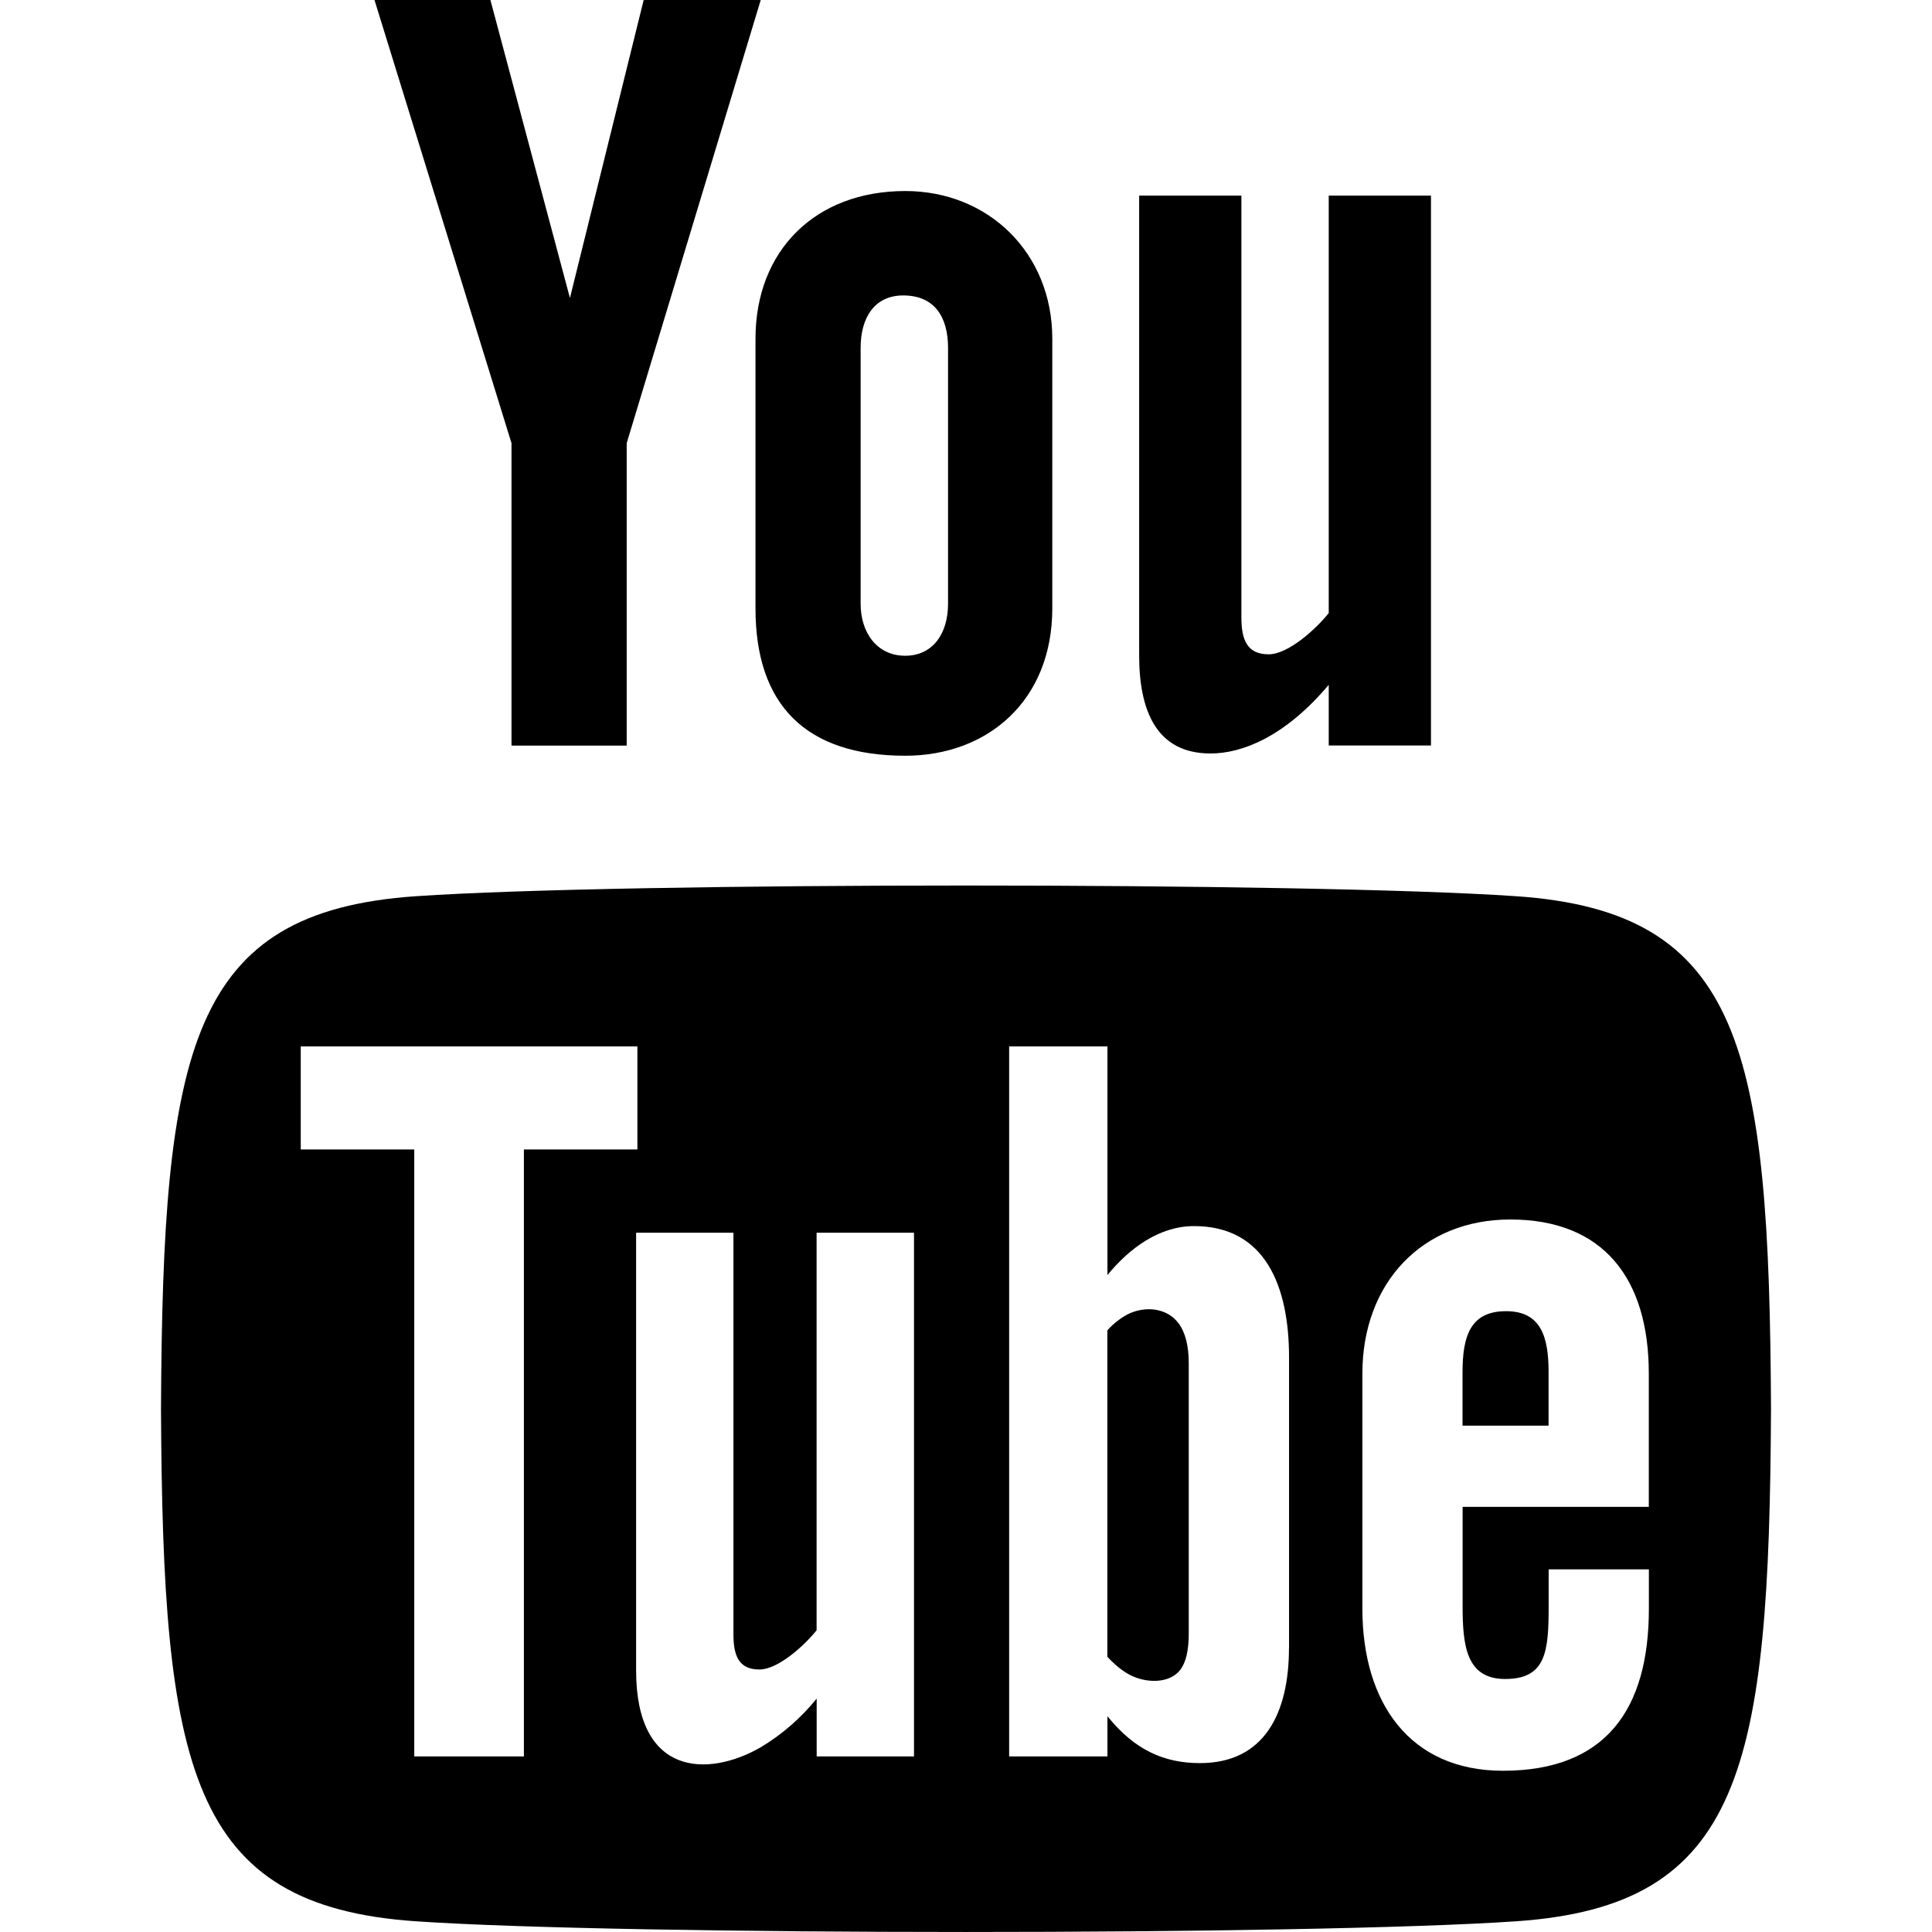
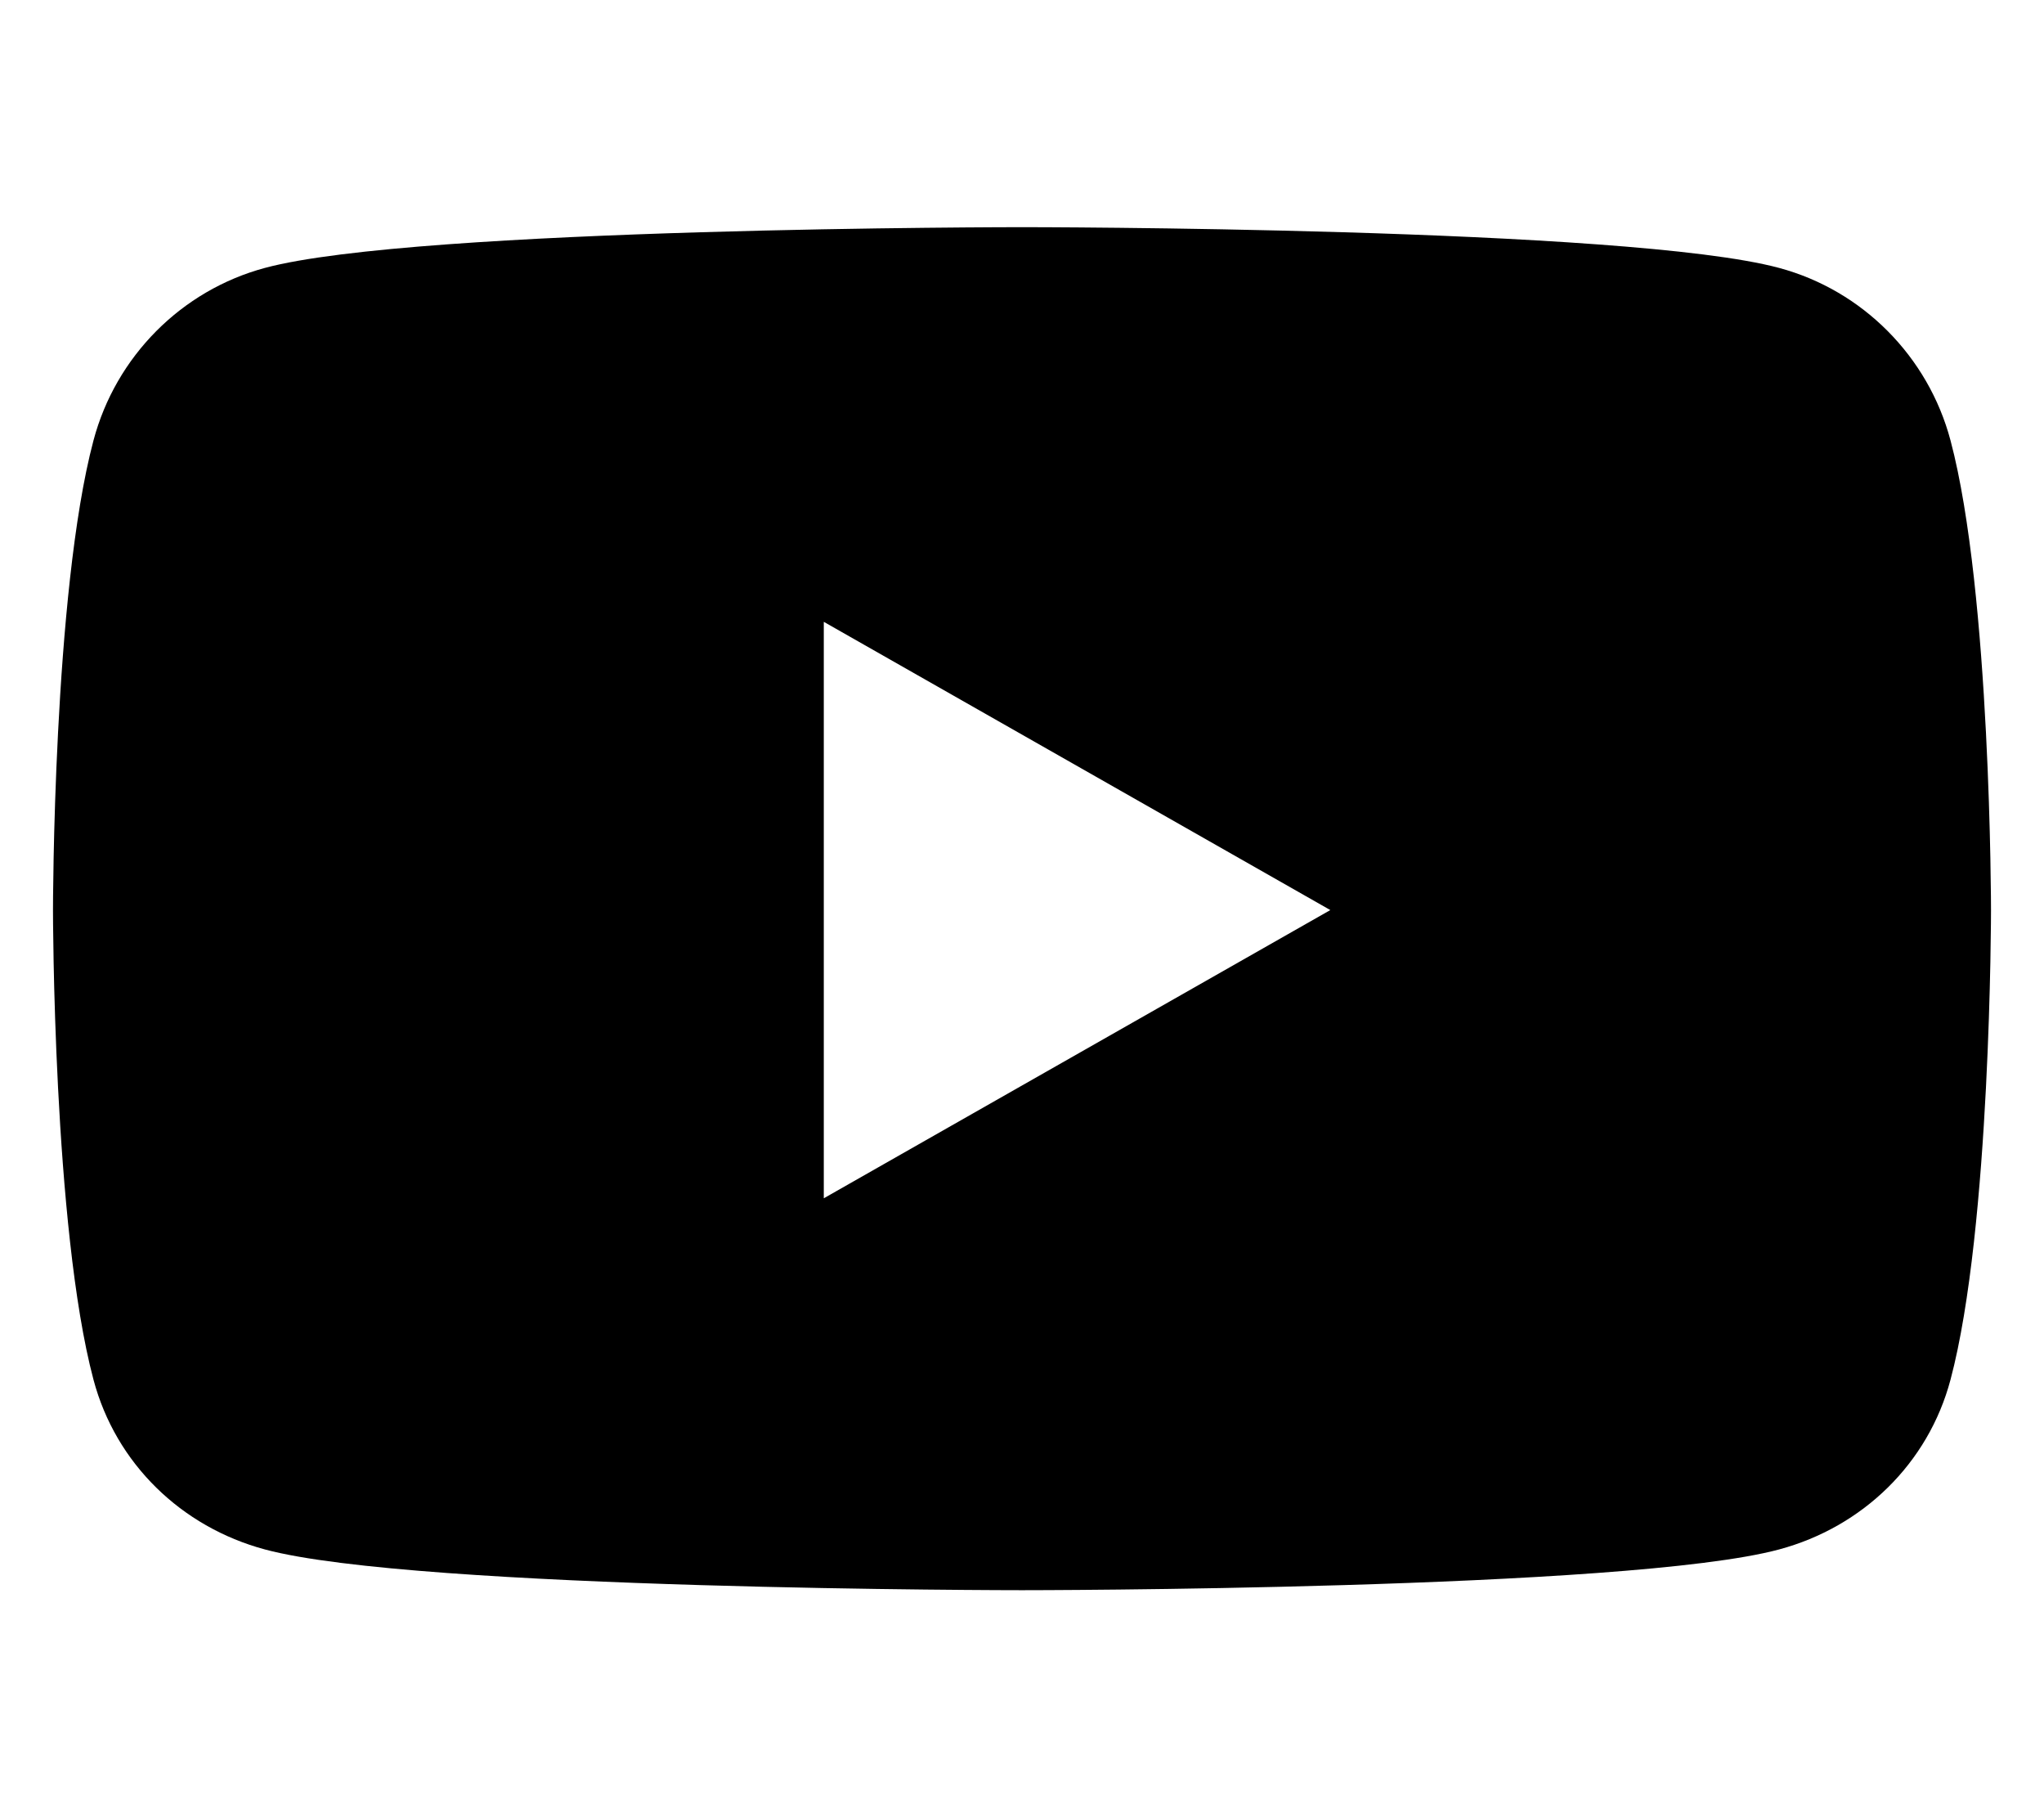
- <svg xmlns="http://www.w3.org/2000/svg" width="24" height="24">
-   <path d="M4.652 0h1.44l.988 3.702L7.996 0H9.45L7.785 5.505v3.757H6.354V5.505L4.652 0zm6.594 2.373c-1.119 0-1.861.74-1.861 1.835v3.349c0 1.204.629 1.831 1.861 1.831 1.022 0 1.826-.683 1.826-1.831V4.208c0-1.069-.797-1.835-1.826-1.835zm.531 5.127c0 .372-.19.646-.532.646-.351 0-.554-.287-.554-.646V4.321c0-.374.172-.651.529-.651.39 0 .557.269.557.651V7.5zm4.729-5.07v5.186c-.155.194-.5.512-.747.512-.271 0-.338-.186-.338-.46V2.43h-1.27v5.71c0 .675.206 1.22.887 1.22.384 0 .918-.2 1.468-.853v.754h1.27V2.43h-1.27zm2.203 13.858c-.448 0-.541.315-.541.763v.659h1.069v-.66c.001-.44-.092-.762-.528-.762zm-4.703.04a.927.927 0 00-.25.198v4.055c.099.106.194.182.287.229.197.1.485.107.619-.067.07-.092.105-.241.105-.449v-3.359c0-.22-.043-.386-.129-.5-.147-.193-.42-.214-.632-.107zm4.827-5.195c-2.604-.177-11.066-.177-13.666 0C2.353 11.325 2.021 13.025 2 17.5c.021 4.467.35 6.175 3.167 6.367 2.6.177 11.062.177 13.666 0 2.814-.192 3.146-1.893 3.167-6.367-.021-4.467-.35-6.175-3.167-6.367zM6.509 21.819H5.146v-7.54h-1.41v-1.28h4.182v1.28h-1.41v7.54zm4.846 0h-1.21v-.718a2.645 2.645 0 01-.696.605c-.652.374-1.547.365-1.547-.955v-5.438h1.209v4.988c0 .262.063.438.322.438.236 0 .564-.303.711-.487v-4.939h1.21v6.506zm4.657-1.348c0 .805-.301 1.431-1.106 1.431-.443 0-.812-.162-1.149-.583v.5h-1.221v-8.82h1.221v2.84c.273-.333.644-.608 1.076-.608.886 0 1.18.749 1.18 1.631v3.609zm4.471-1.752h-2.314v1.228c0 .488.042.91.528.91.511 0 .541-.344.541-.91v-.452h1.245v.489c0 1.253-.538 2.013-1.813 2.013-1.155 0-1.746-.842-1.746-2.013v-2.921c0-1.129.746-1.914 1.837-1.914 1.161 0 1.721.738 1.721 1.914v1.656z" />
+ <svg xmlns="http://www.w3.org/2000/svg" viewBox="0 0 576 512">
+   <path d="M549.655 124.083c-6.281-23.65-24.787-42.276-48.284-48.597C458.781 64 288 64 288 64S117.22 64 74.629 75.486c-23.497 6.322-42.003 24.947-48.284 48.597-11.412 42.867-11.412 132.305-11.412 132.305s0 89.438 11.412 132.305c6.281 23.65 24.787 41.5 48.284 47.821C117.22 448 288 448 288 448s170.78 0 213.371-11.486c23.497-6.321 42.003-24.171 48.284-47.821 11.412-42.867 11.412-132.305 11.412-132.305s0-89.438-11.412-132.305zm-317.51 213.508V175.185l142.739 81.205-142.739 81.201z" />
</svg>
